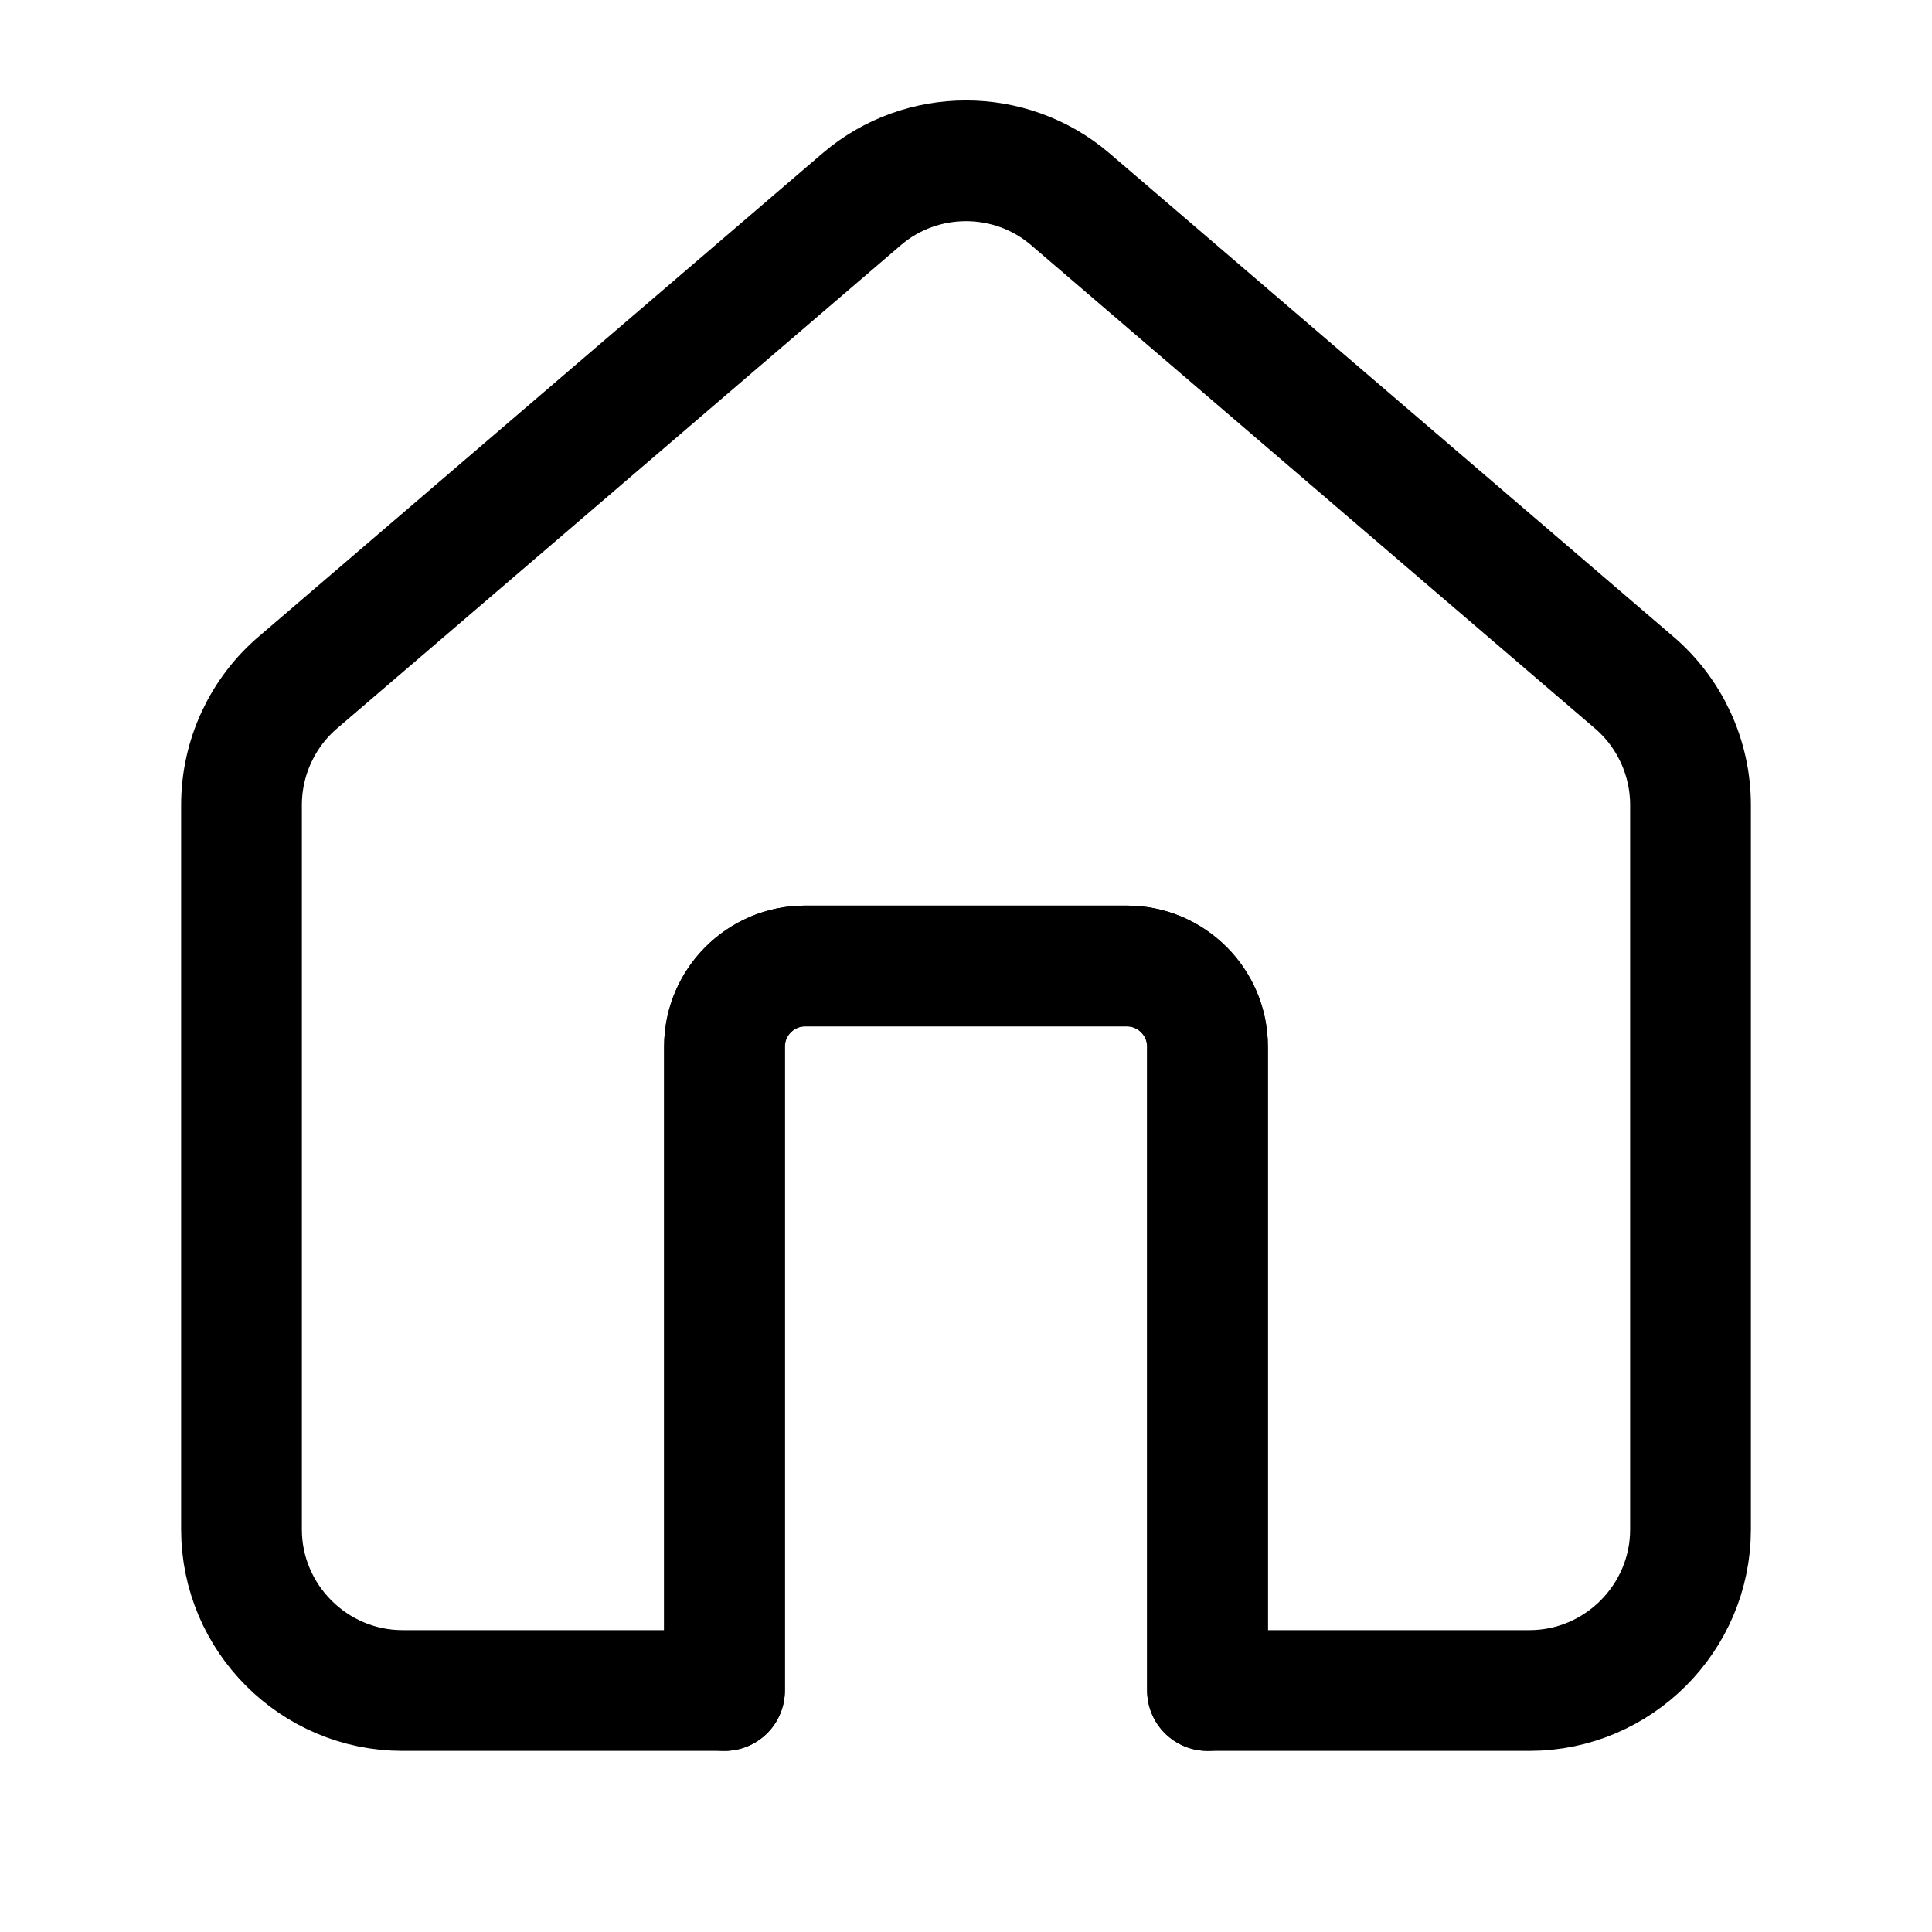
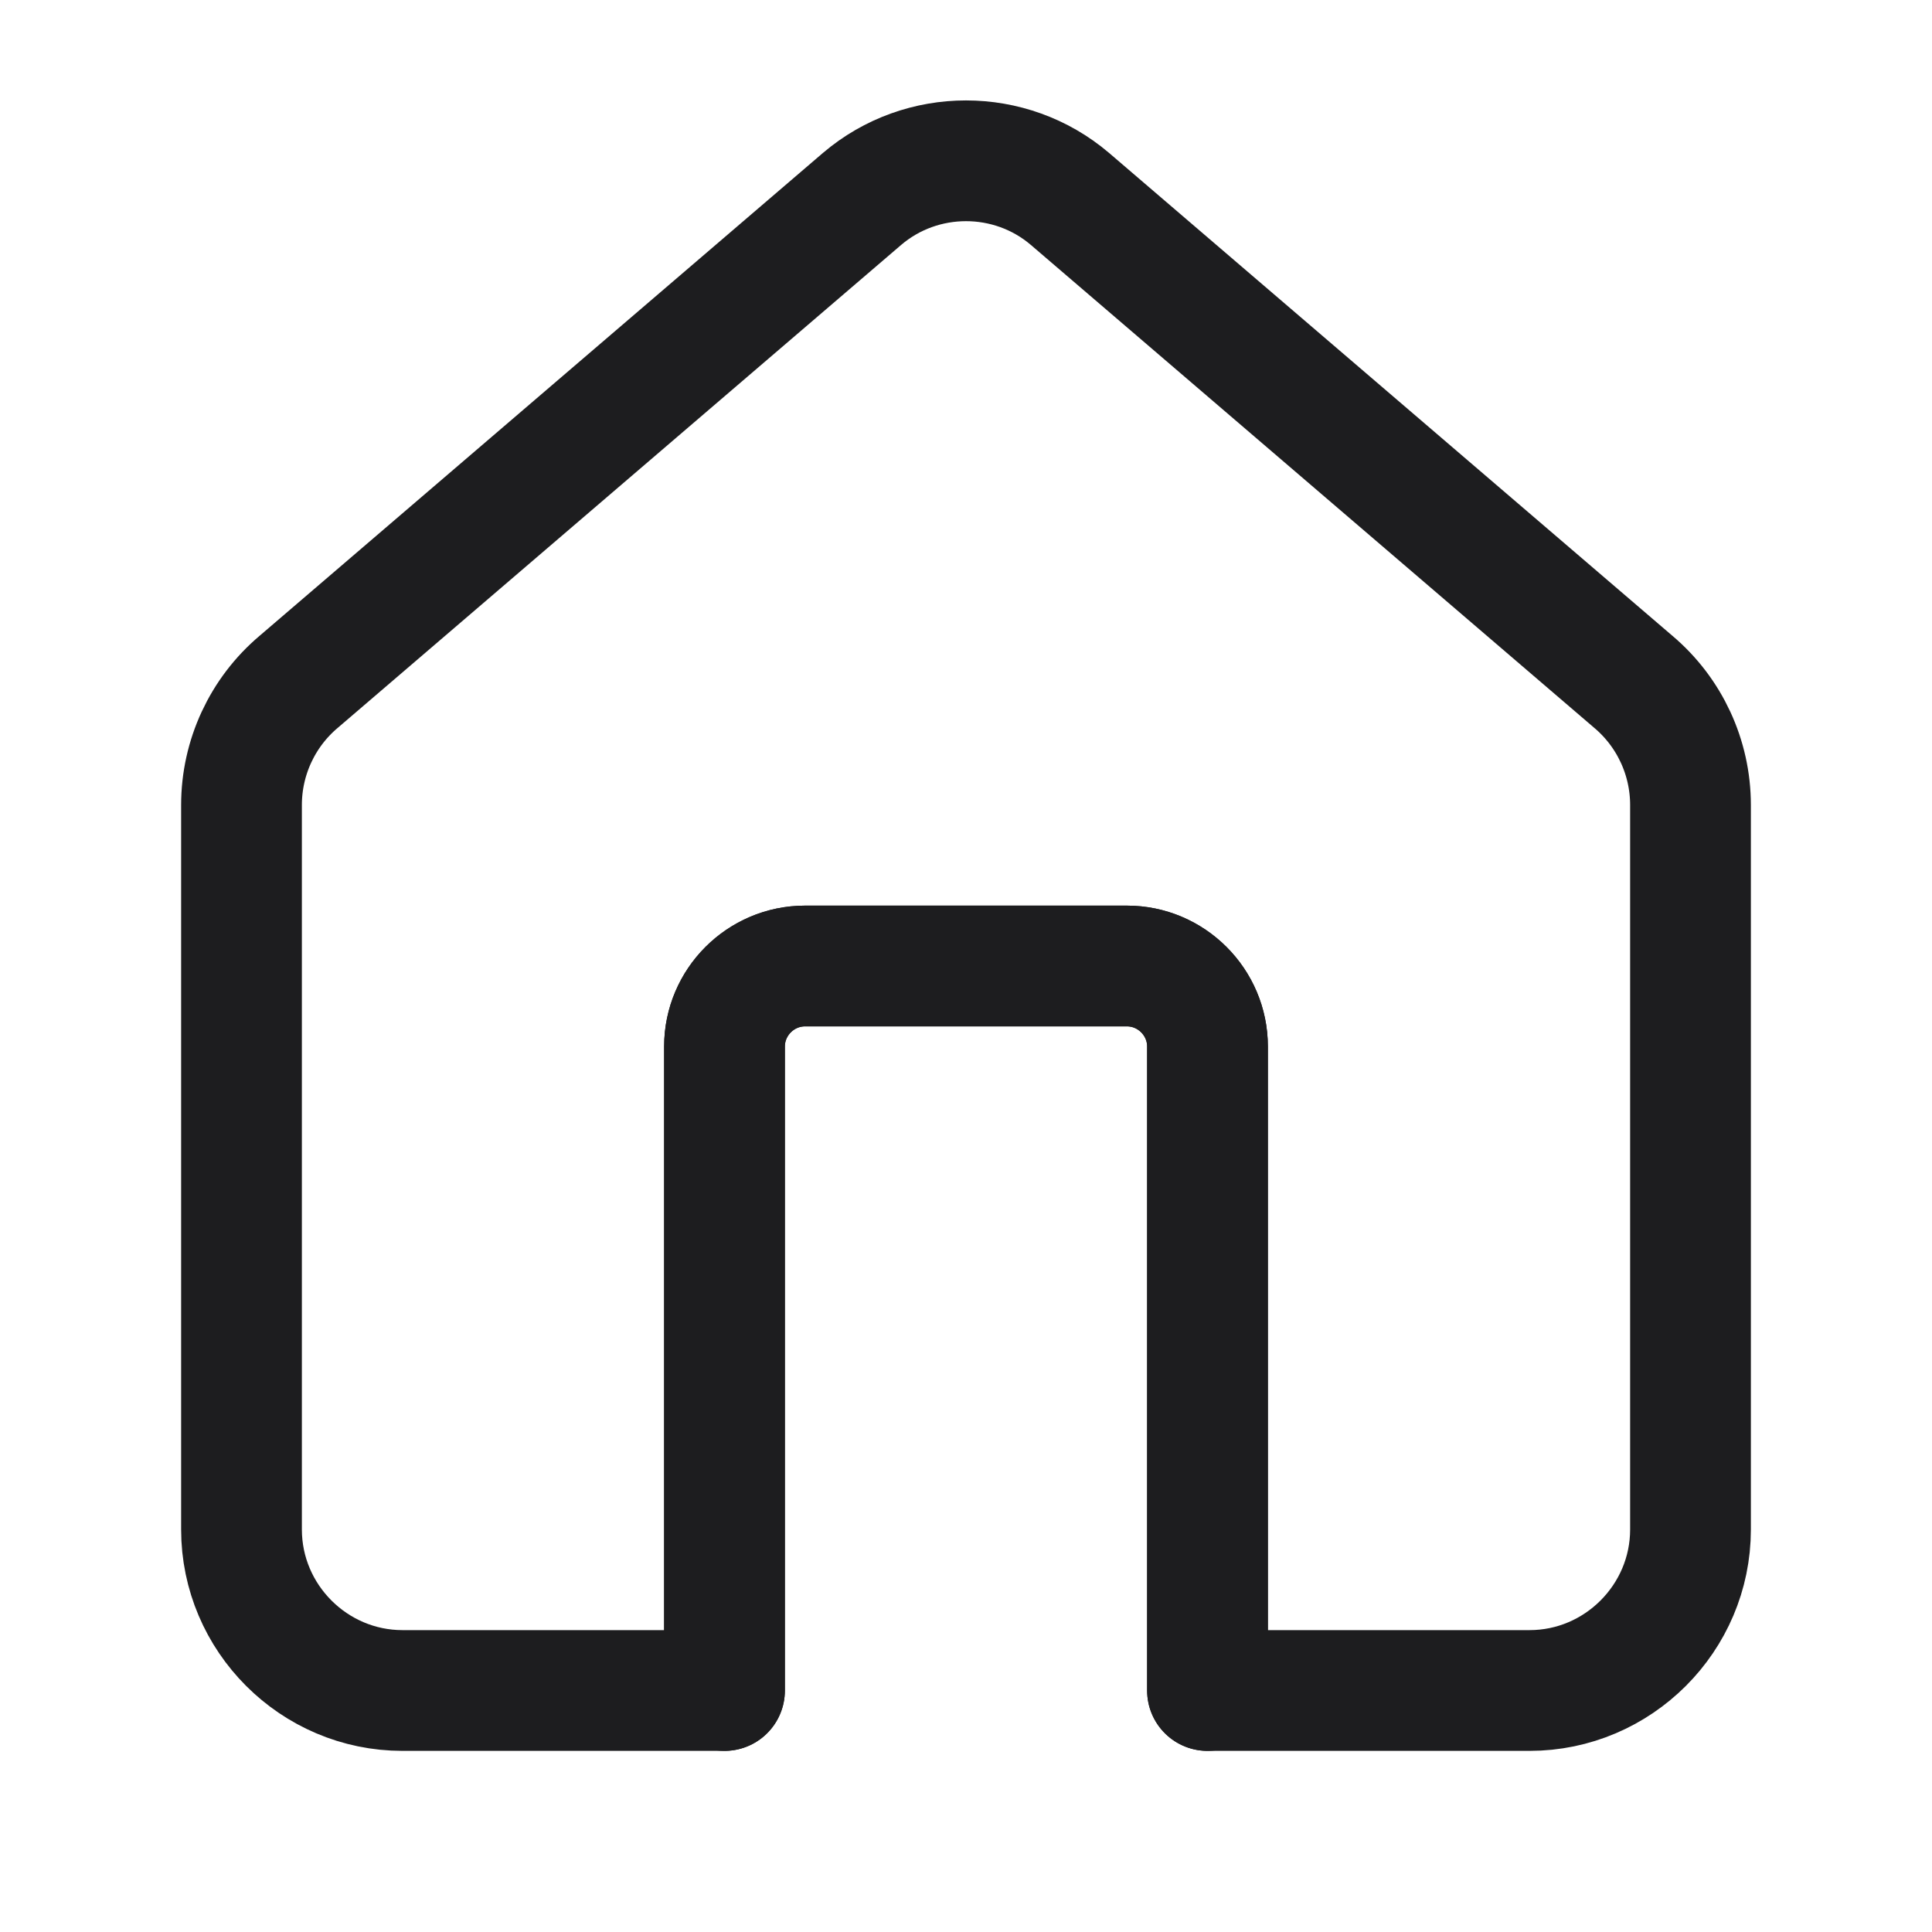
<svg xmlns="http://www.w3.org/2000/svg" id="Ebene_1" version="1.1" viewBox="0 0 24 24">
  <defs>
    <style>
      .st0 {
        fill: none;
-         stroke: #000;
+         stroke: #1d1d1f;
        stroke-linecap: round;
        stroke-linejoin: round;
        stroke-width: 1.5px;
      }
    </style>
  </defs>
  <path class="st0" d="M9,21v-8c0-.55.45-1,1-1h4c.55,0,1,.45,1,1v8" />
  <path class="st0" d="M21,10v9c0,1.1-.9,2-2,2h-4v-8c0-.55-.45-1-1-1h-4c-.55,0-1,.45-1,1v8h-4c-1.1,0-2-.9-2-2v-9c0-.59.26-1.15.71-1.53l7-6c.74-.63,1.84-.63,2.58,0l7,6c.45.38.71.94.71,1.53Z" />
</svg>
